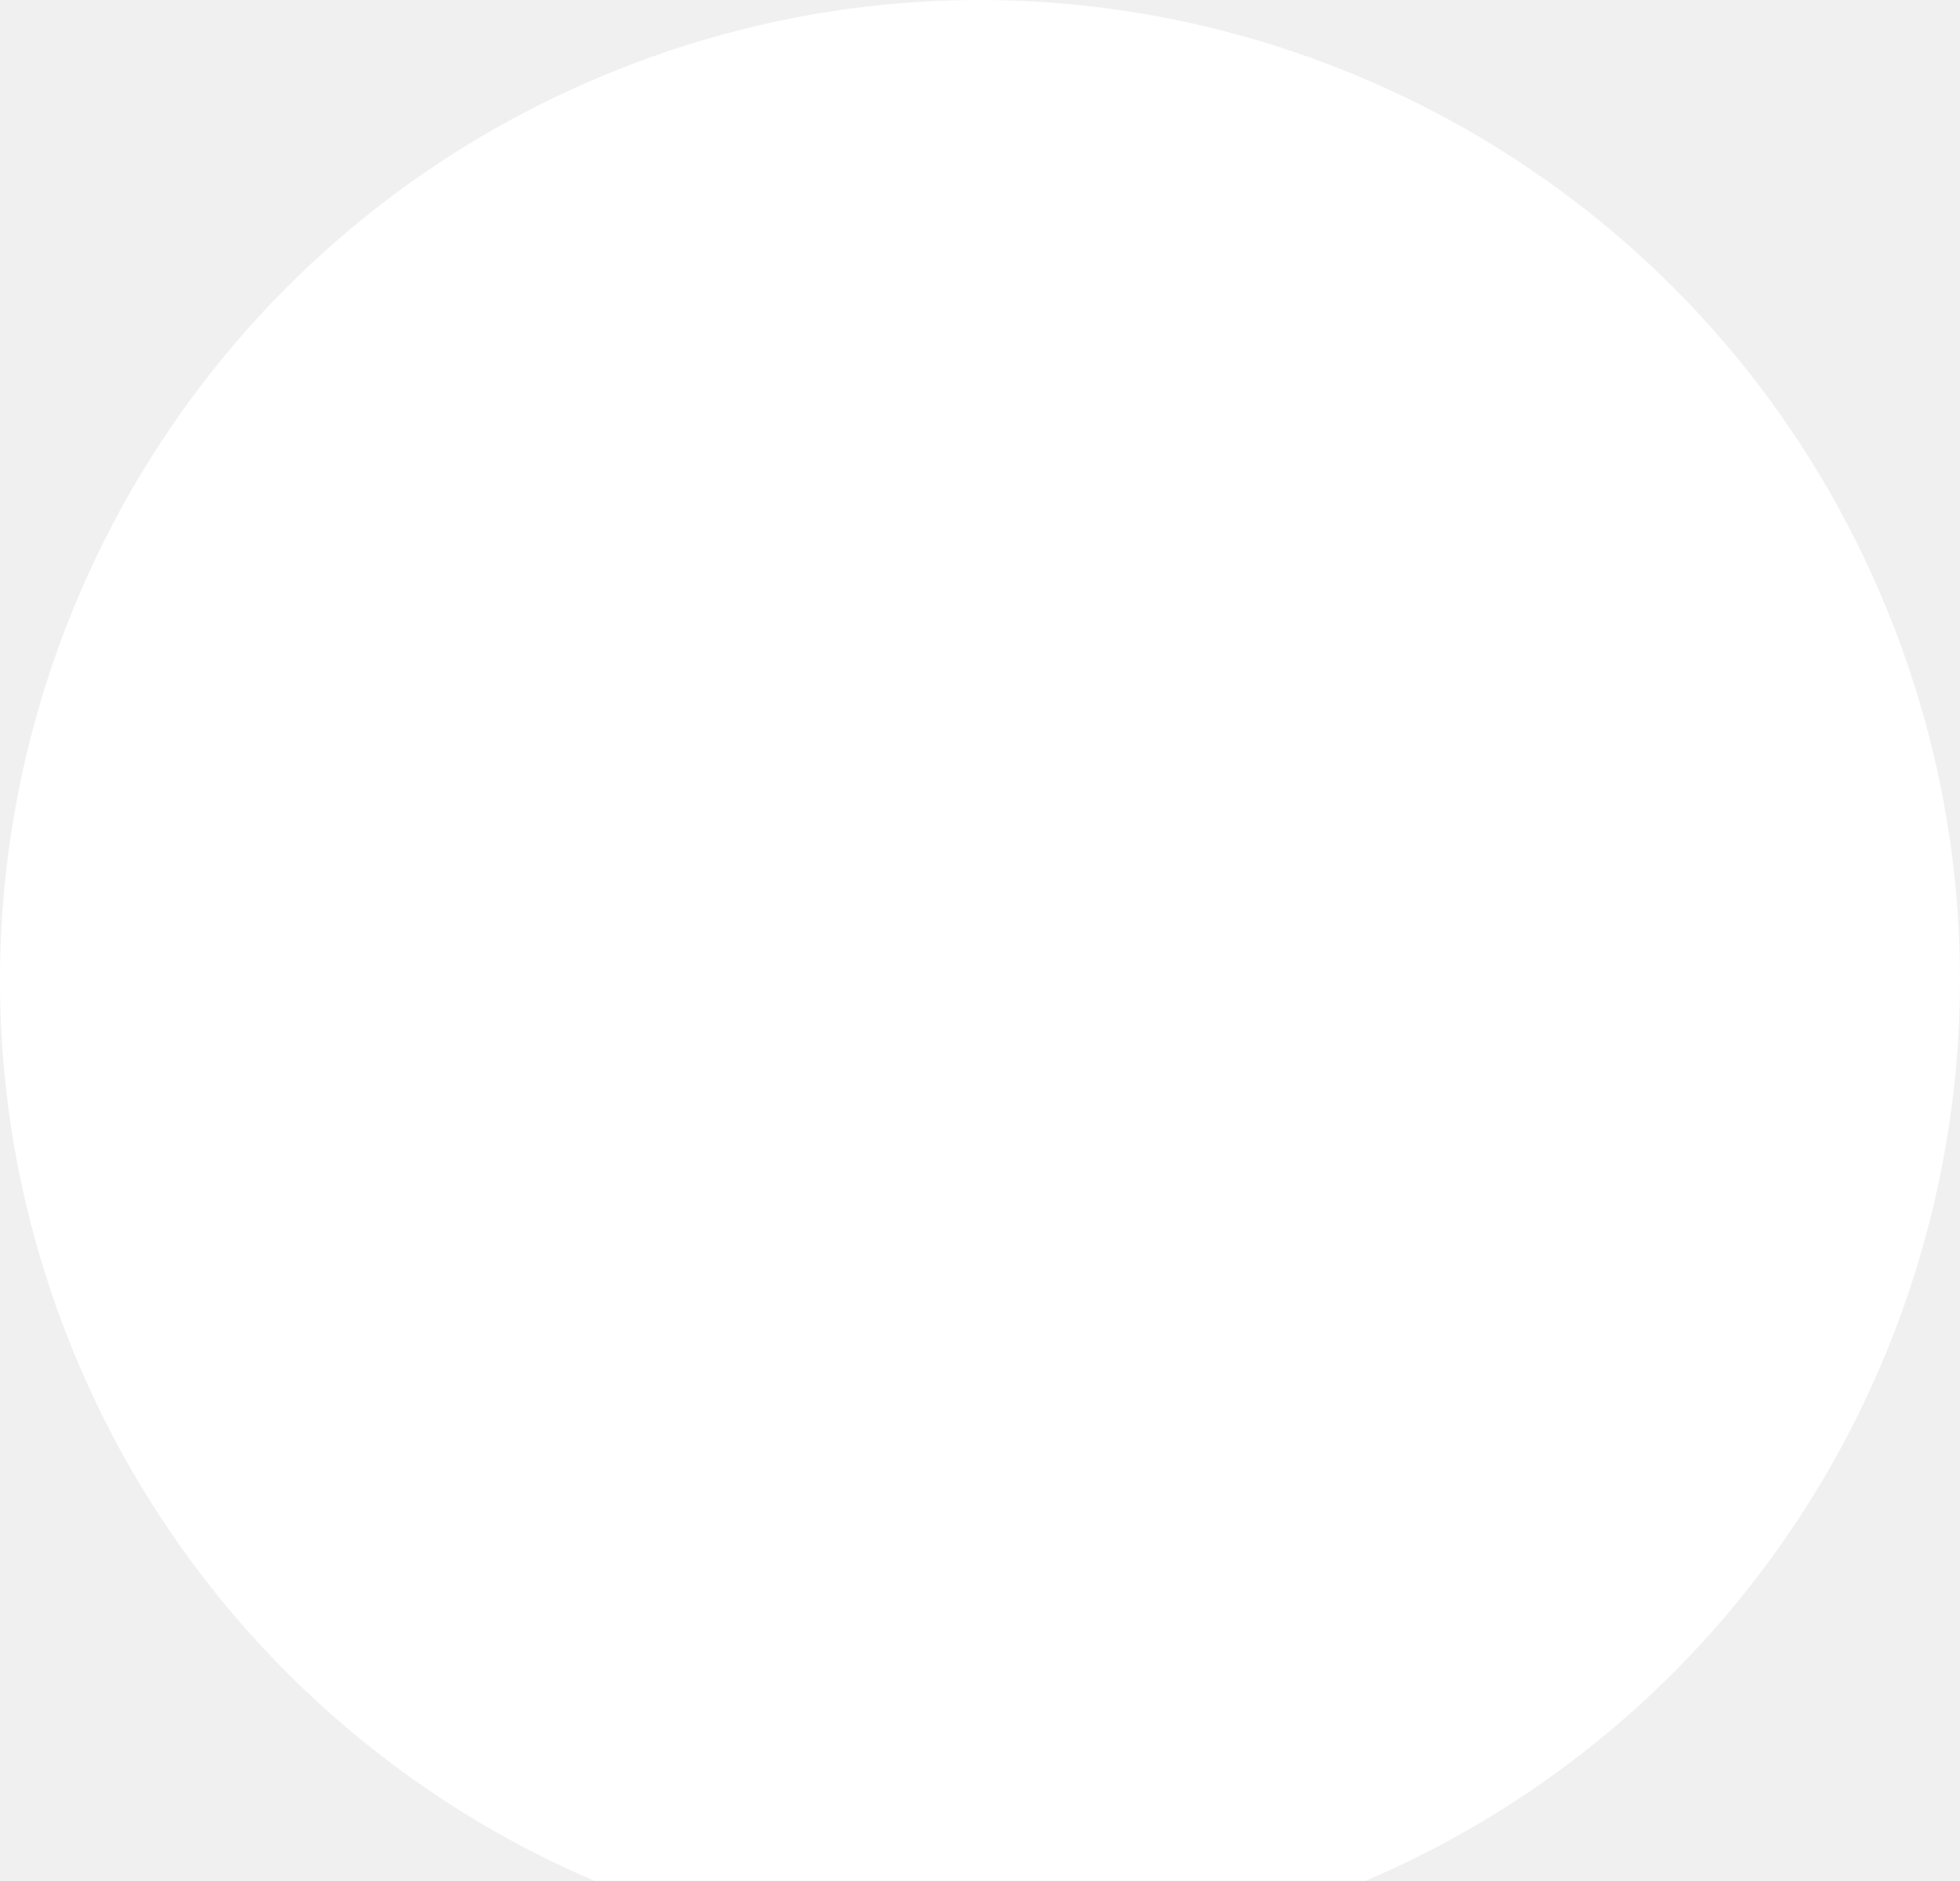
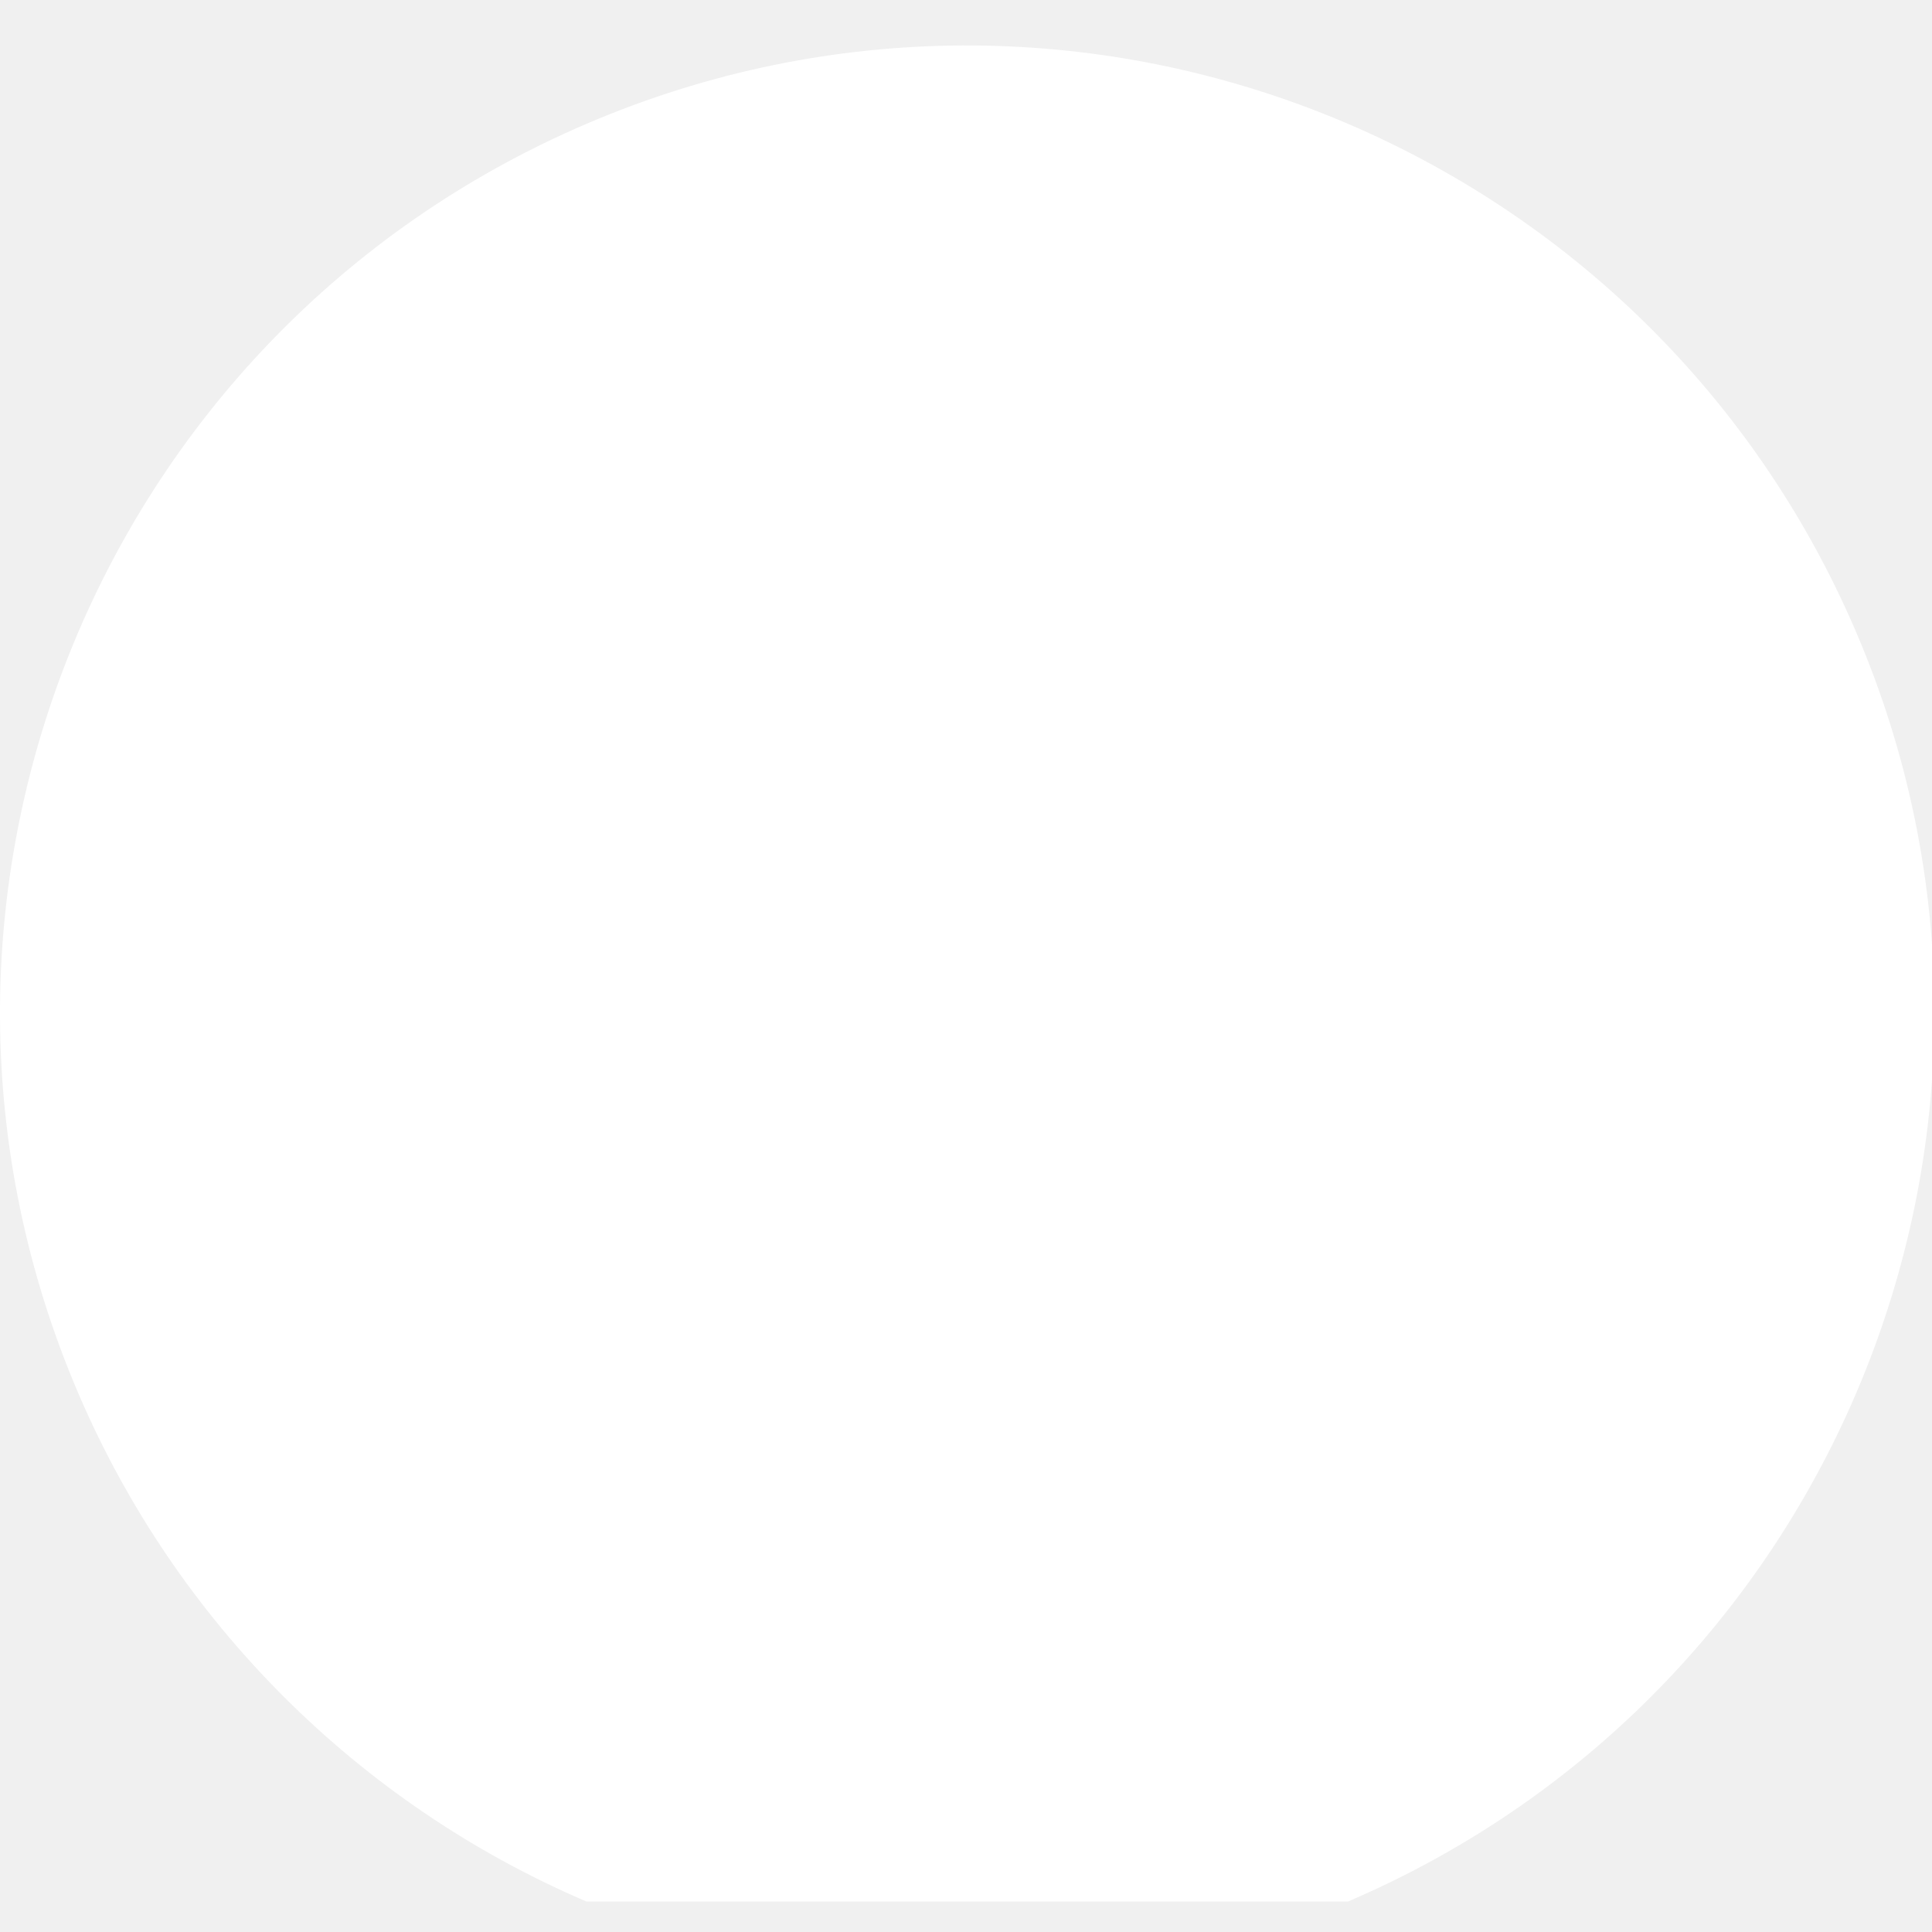
- <svg xmlns="http://www.w3.org/2000/svg" version="1.1" id="svg2" width="170.214" height="163.314" viewBox="0 0 170.214 163.314">
+ <svg xmlns="http://www.w3.org/2000/svg" version="1.1" id="svg2" width="170" height="170" viewBox="0 0 170 170">
  <defs id="defs6" />
  <g id="g10" transform="matrix(1.333333,0,0,-1.333333,-1095.191,850.5646)">
-     <g id="g12">
+     <g id="g12" transform="translate(0,-3)">
      <g id="g24" transform="translate(860.089,515.438)">
        <path d="M 0,0 H 50.27 C 82.663,13.881 97.671,51.396 83.79,83.79 69.908,116.184 32.395,131.192 0,117.311 -32.395,103.429 -47.402,65.915 -33.521,33.521 -27.065,18.458 -15.063,6.455 0,0" style="fill:#ffffff;fill-opacity:1;fill-rule:nonzero;stroke:none" id="path26" />
      </g>
    </g>
  </g>
</svg>
